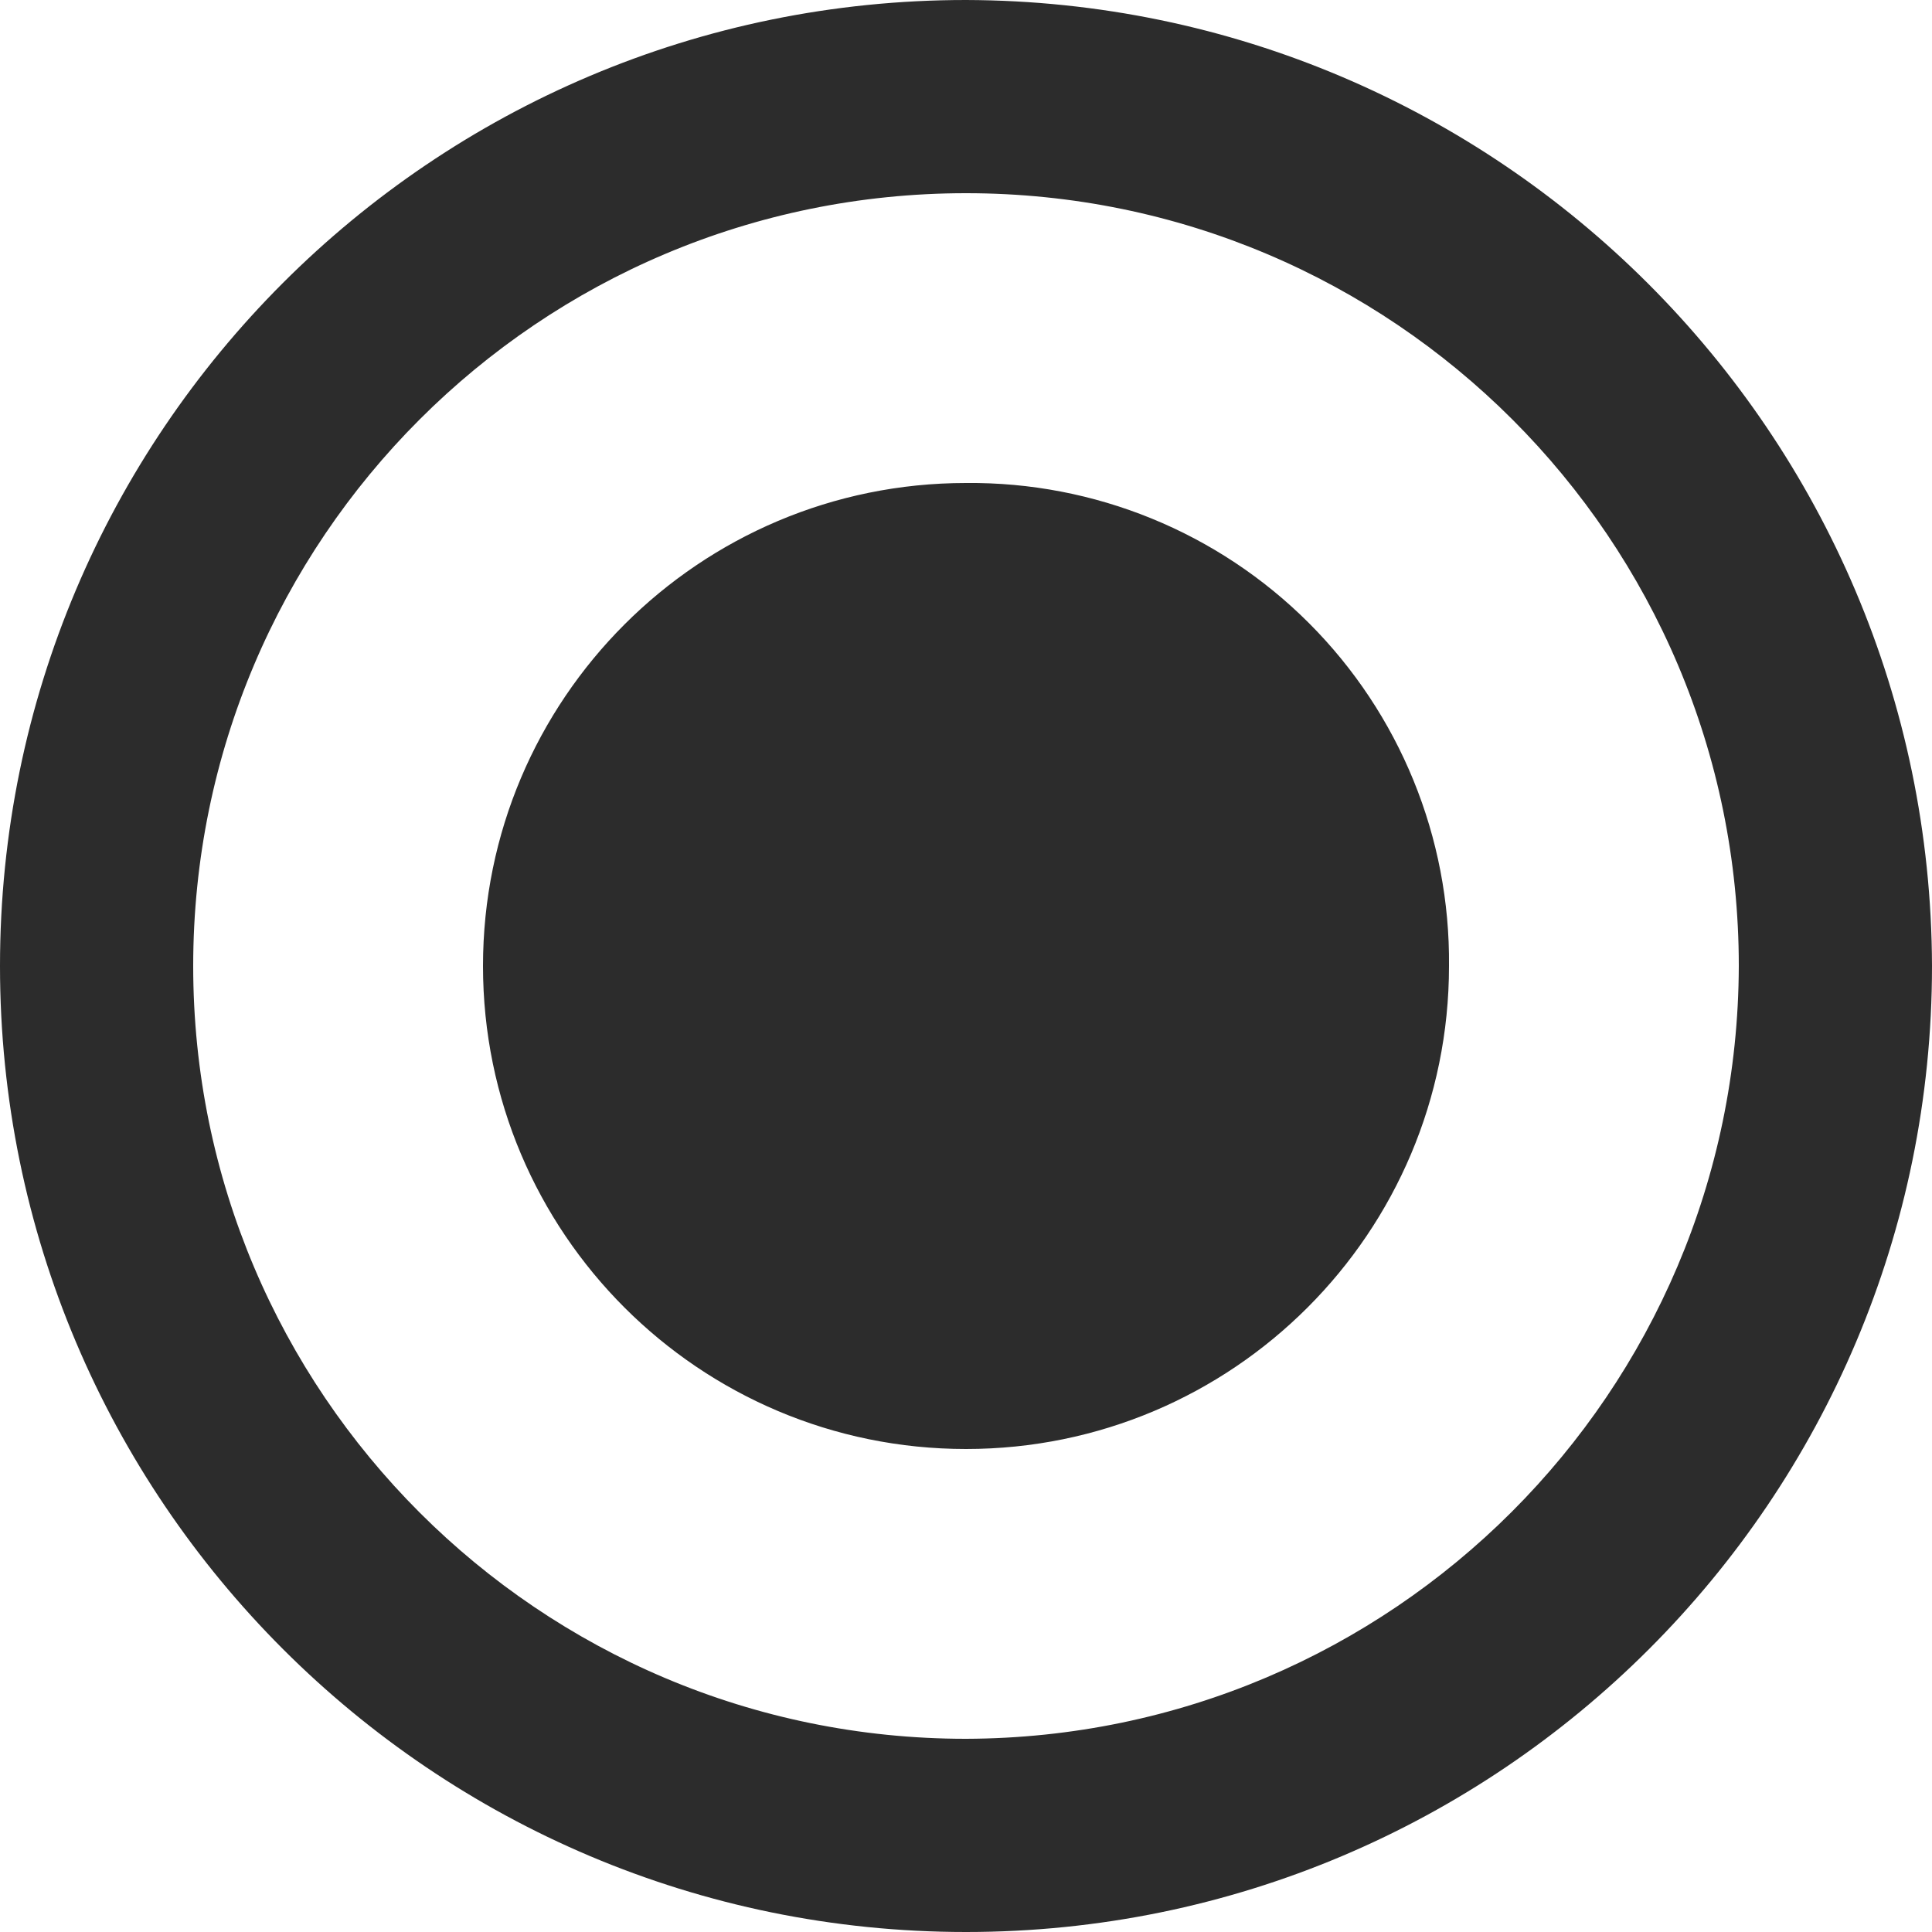
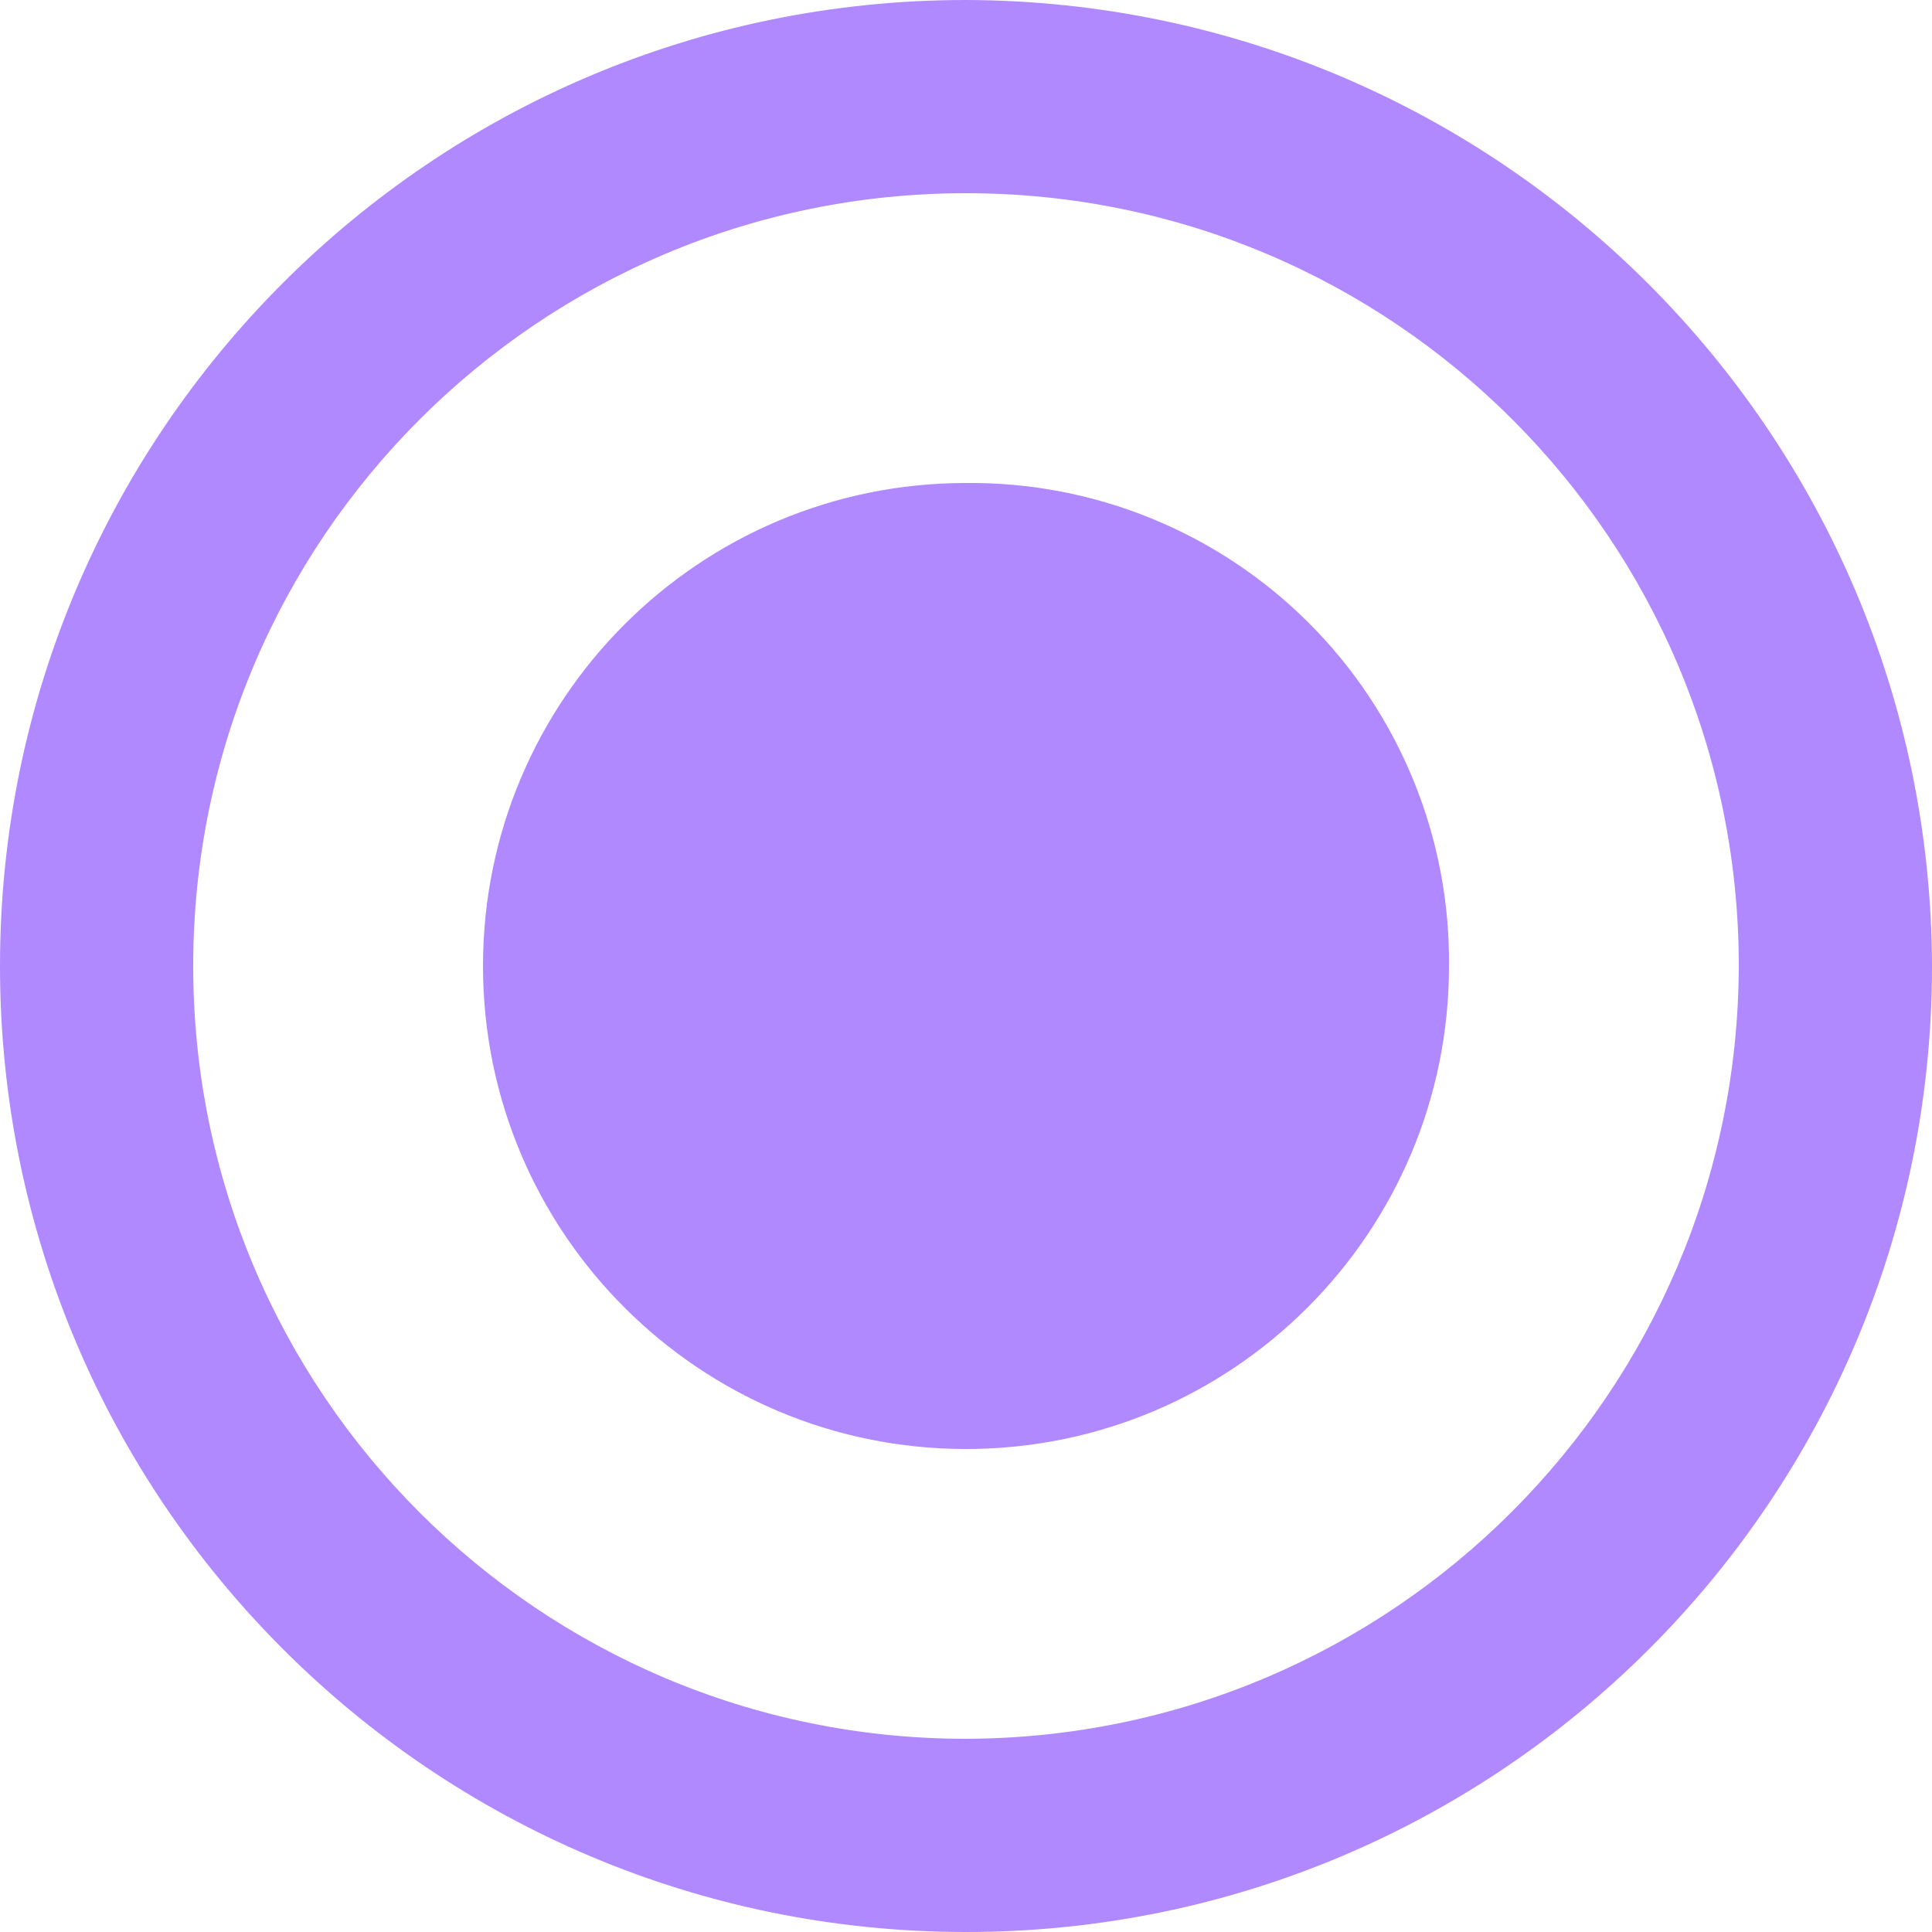
<svg xmlns="http://www.w3.org/2000/svg" width="24" height="24" viewBox="0 0 24 24">
  <defs>
    <style type="text/css">
-             .cls-1{fill:#2c2c2c;fill-rule:evenodd}
+             .cls-1{fill:#b088ff;fill-rule:evenodd}
        </style>
  </defs>
  <g id="radiobttom_active" transform="translate(-508 -240)">
    <path id="radio_on" d="M14 8a6 6 0 1 0 6 6 5.942 5.942 0 0 0-6-6zm0-6a12 12 0 1 0 12 12A12.035 12.035 0 0 0 14 2zm0 21.6a9.6 9.6 0 1 1 9.6-9.6 9.628 9.628 0 0 1-9.6 9.6z" class="cls-1" transform="translate(506 238)" />
  </g>
</svg>
